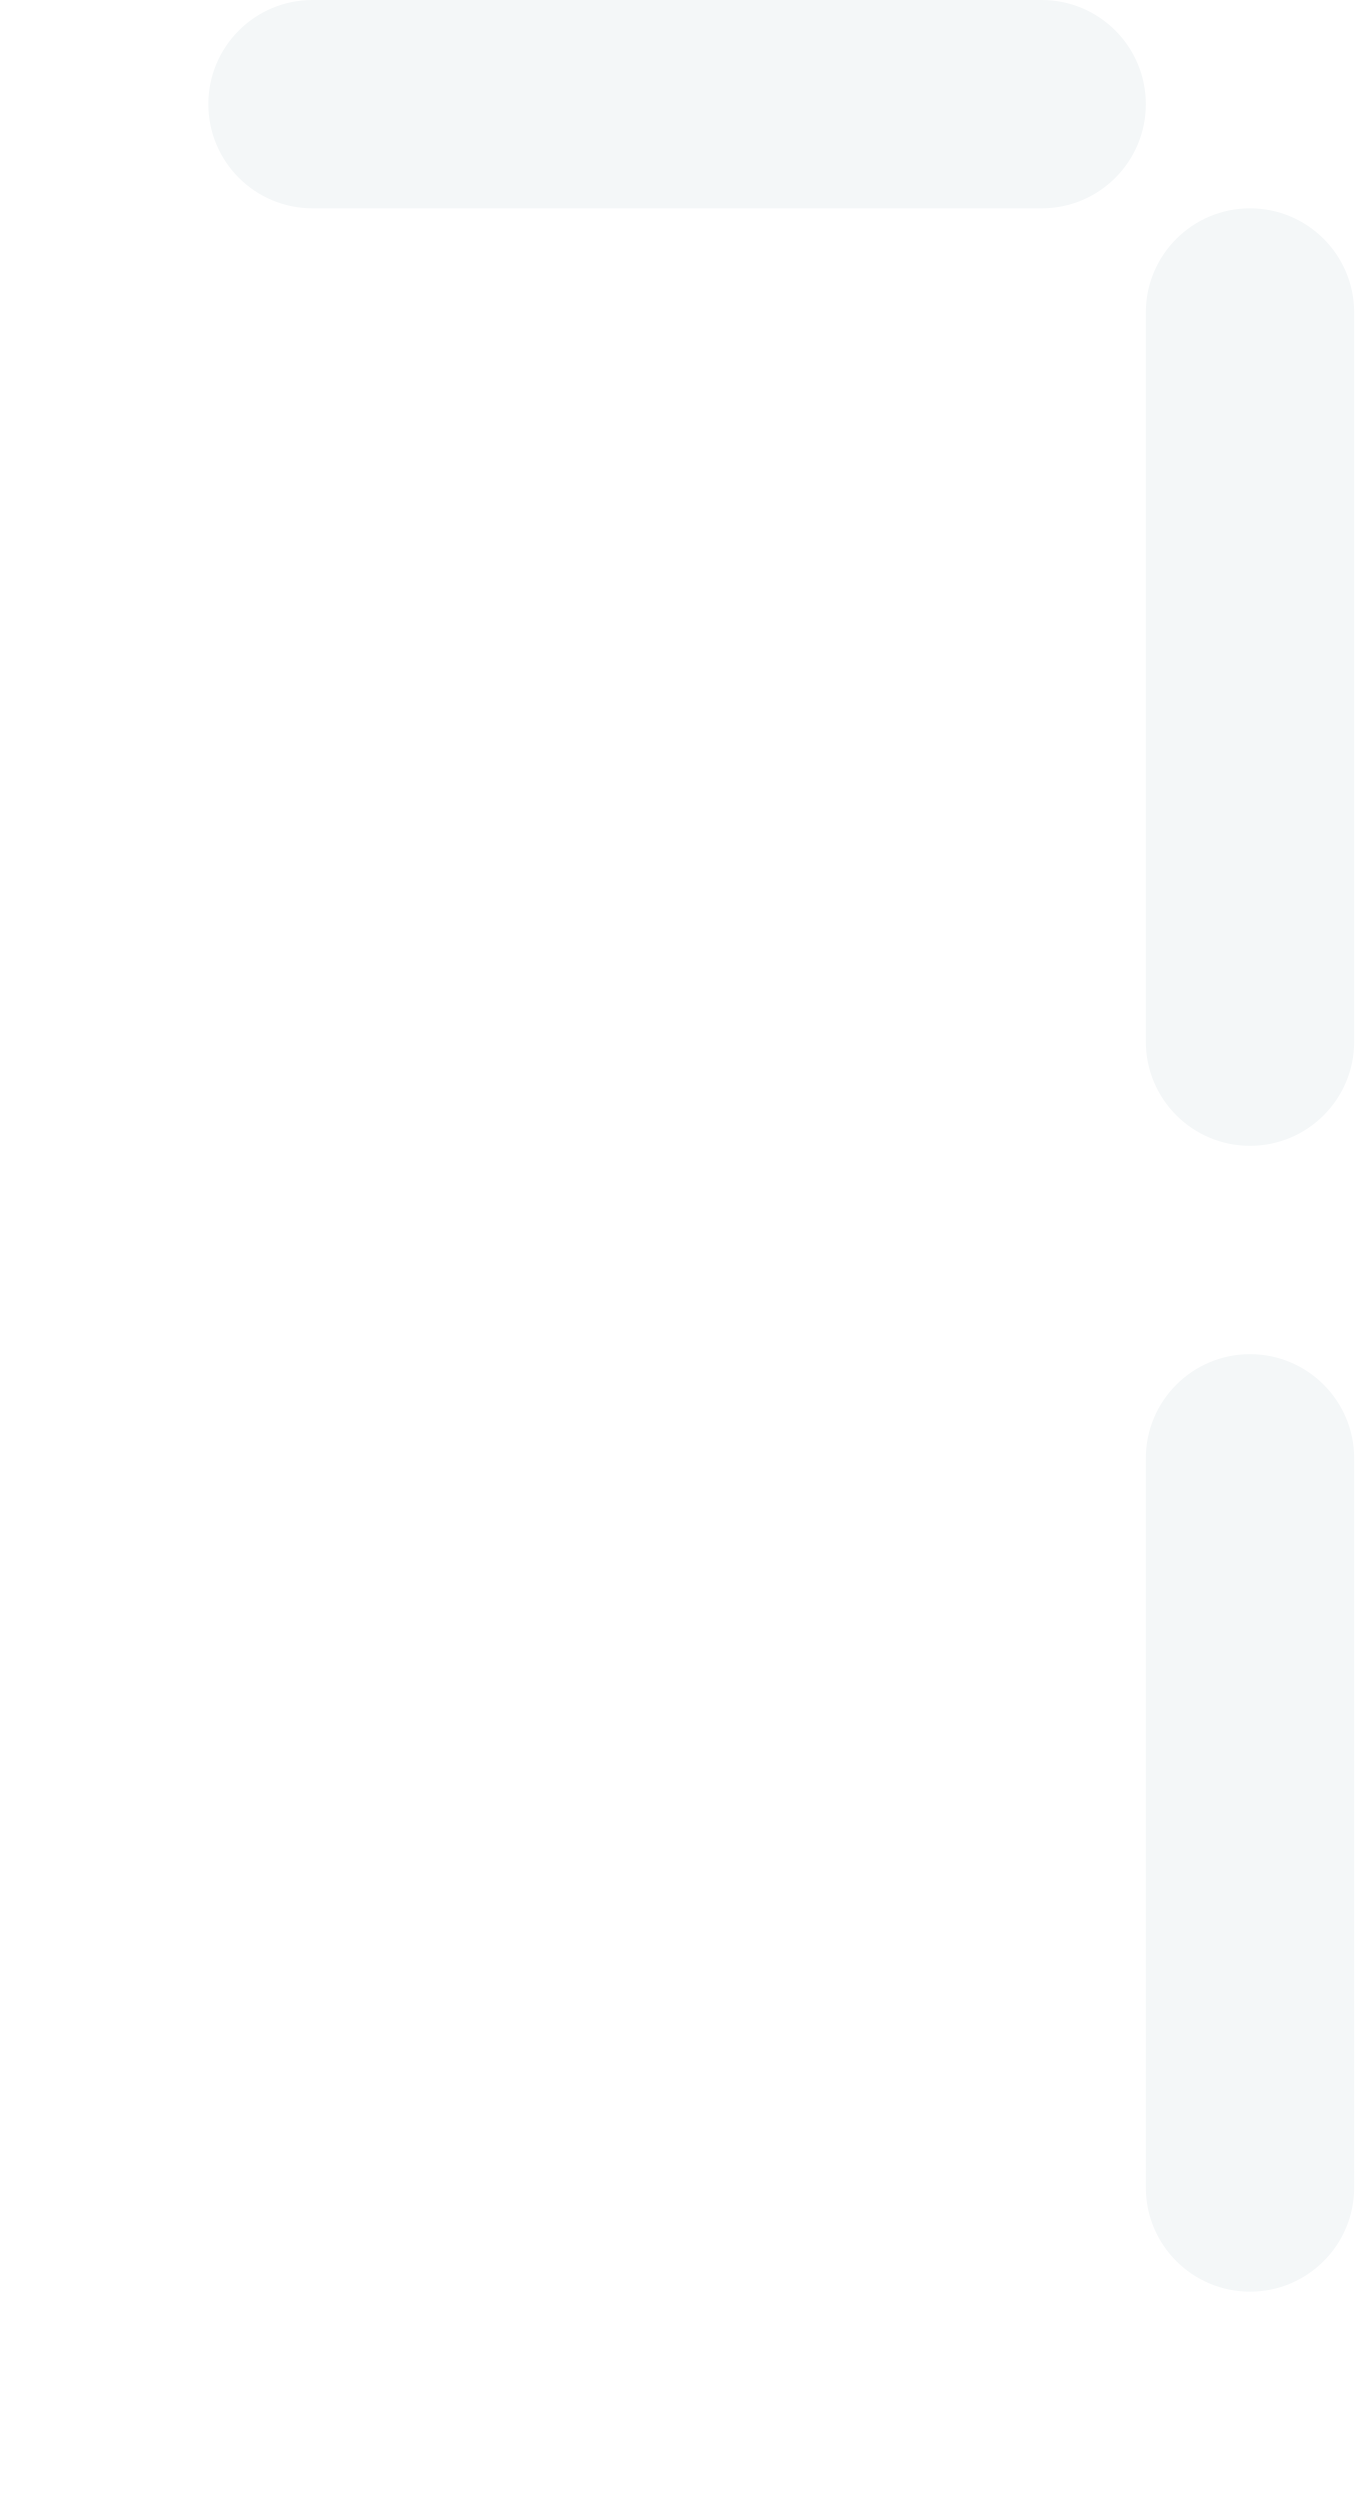
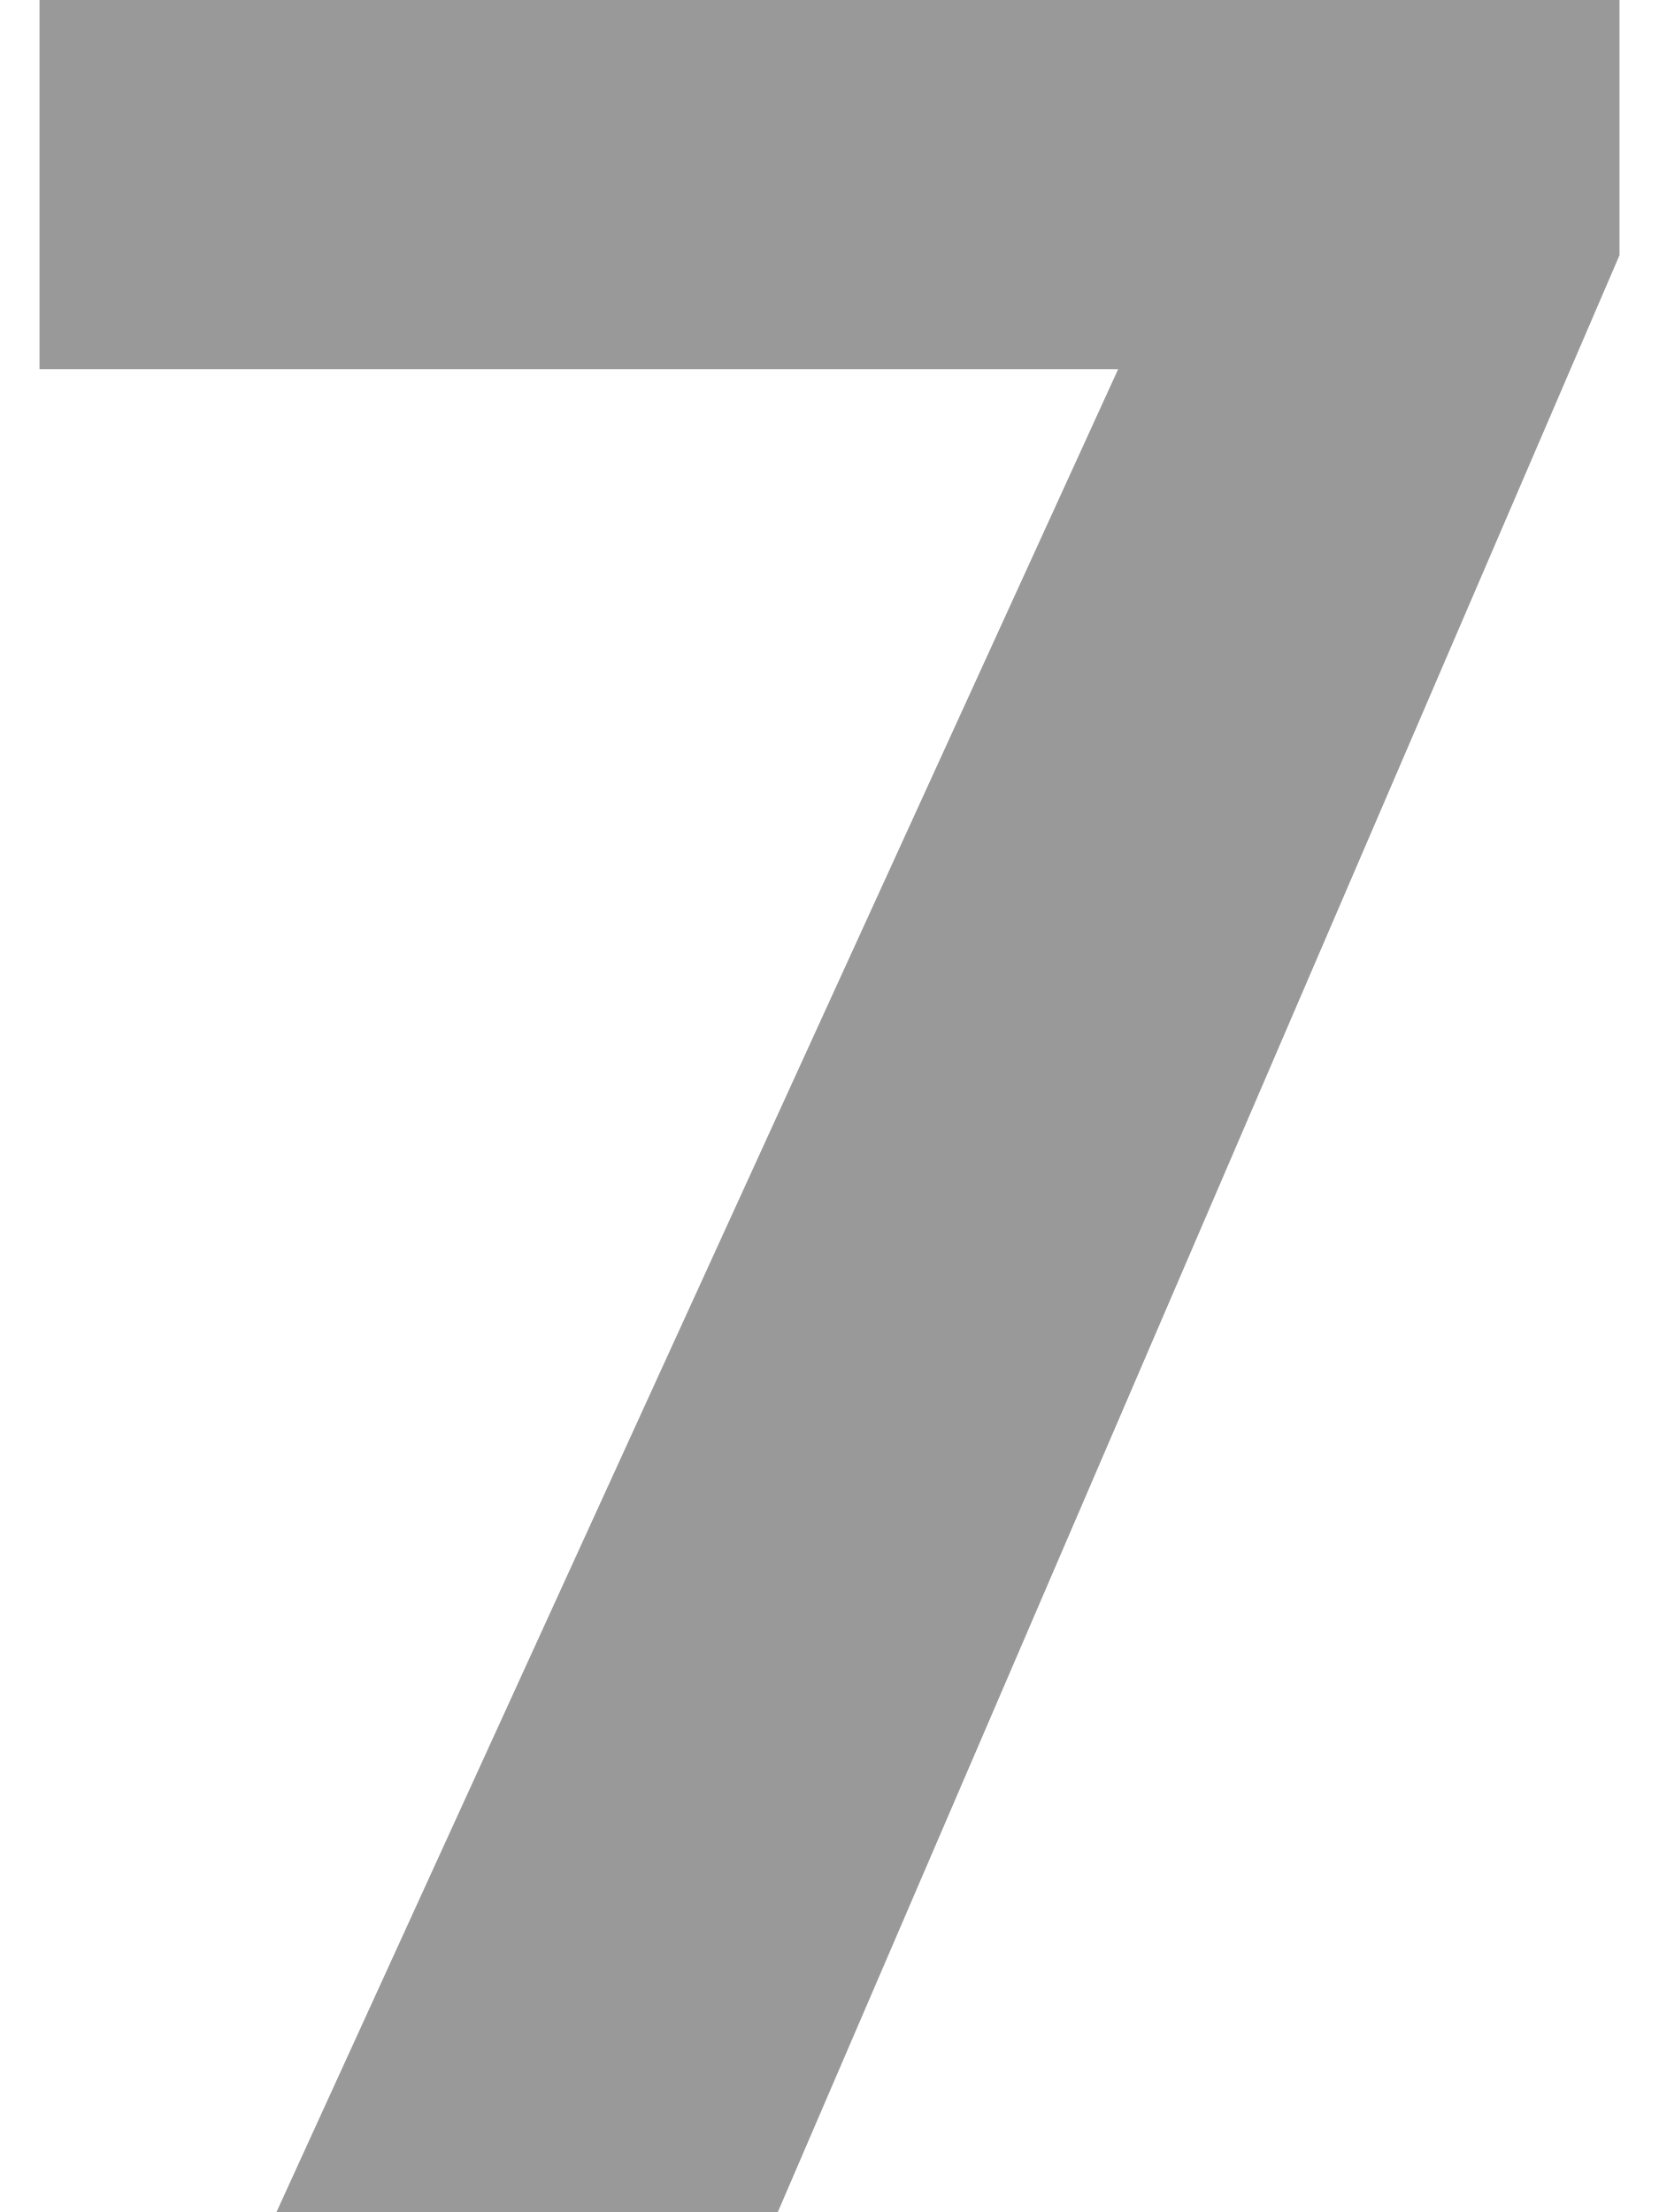
- <svg xmlns="http://www.w3.org/2000/svg" width="13" height="24" viewBox="0 0 13 24">
-   <g fill="#f4f7f8">
-     <rect x="2" y="0" width="9" height="2" rx="1" />
-     <rect x="11" y="2" width="2" height="9" rx="1" />
-     <rect x="11" y="13" width="2" height="9" rx="1" />
-   </g>
+ <svg xmlns="http://www.w3.org/2000/svg" width="15" height="20" viewBox="0 0 15 20">
+   <path fill="#999999" transform="translate(-0.4120879 20) scale(0.01373626)" d="M56-1456L1096-1456L1096-1288L542 0L212 0L766-1213L56-1213" />
</svg>
